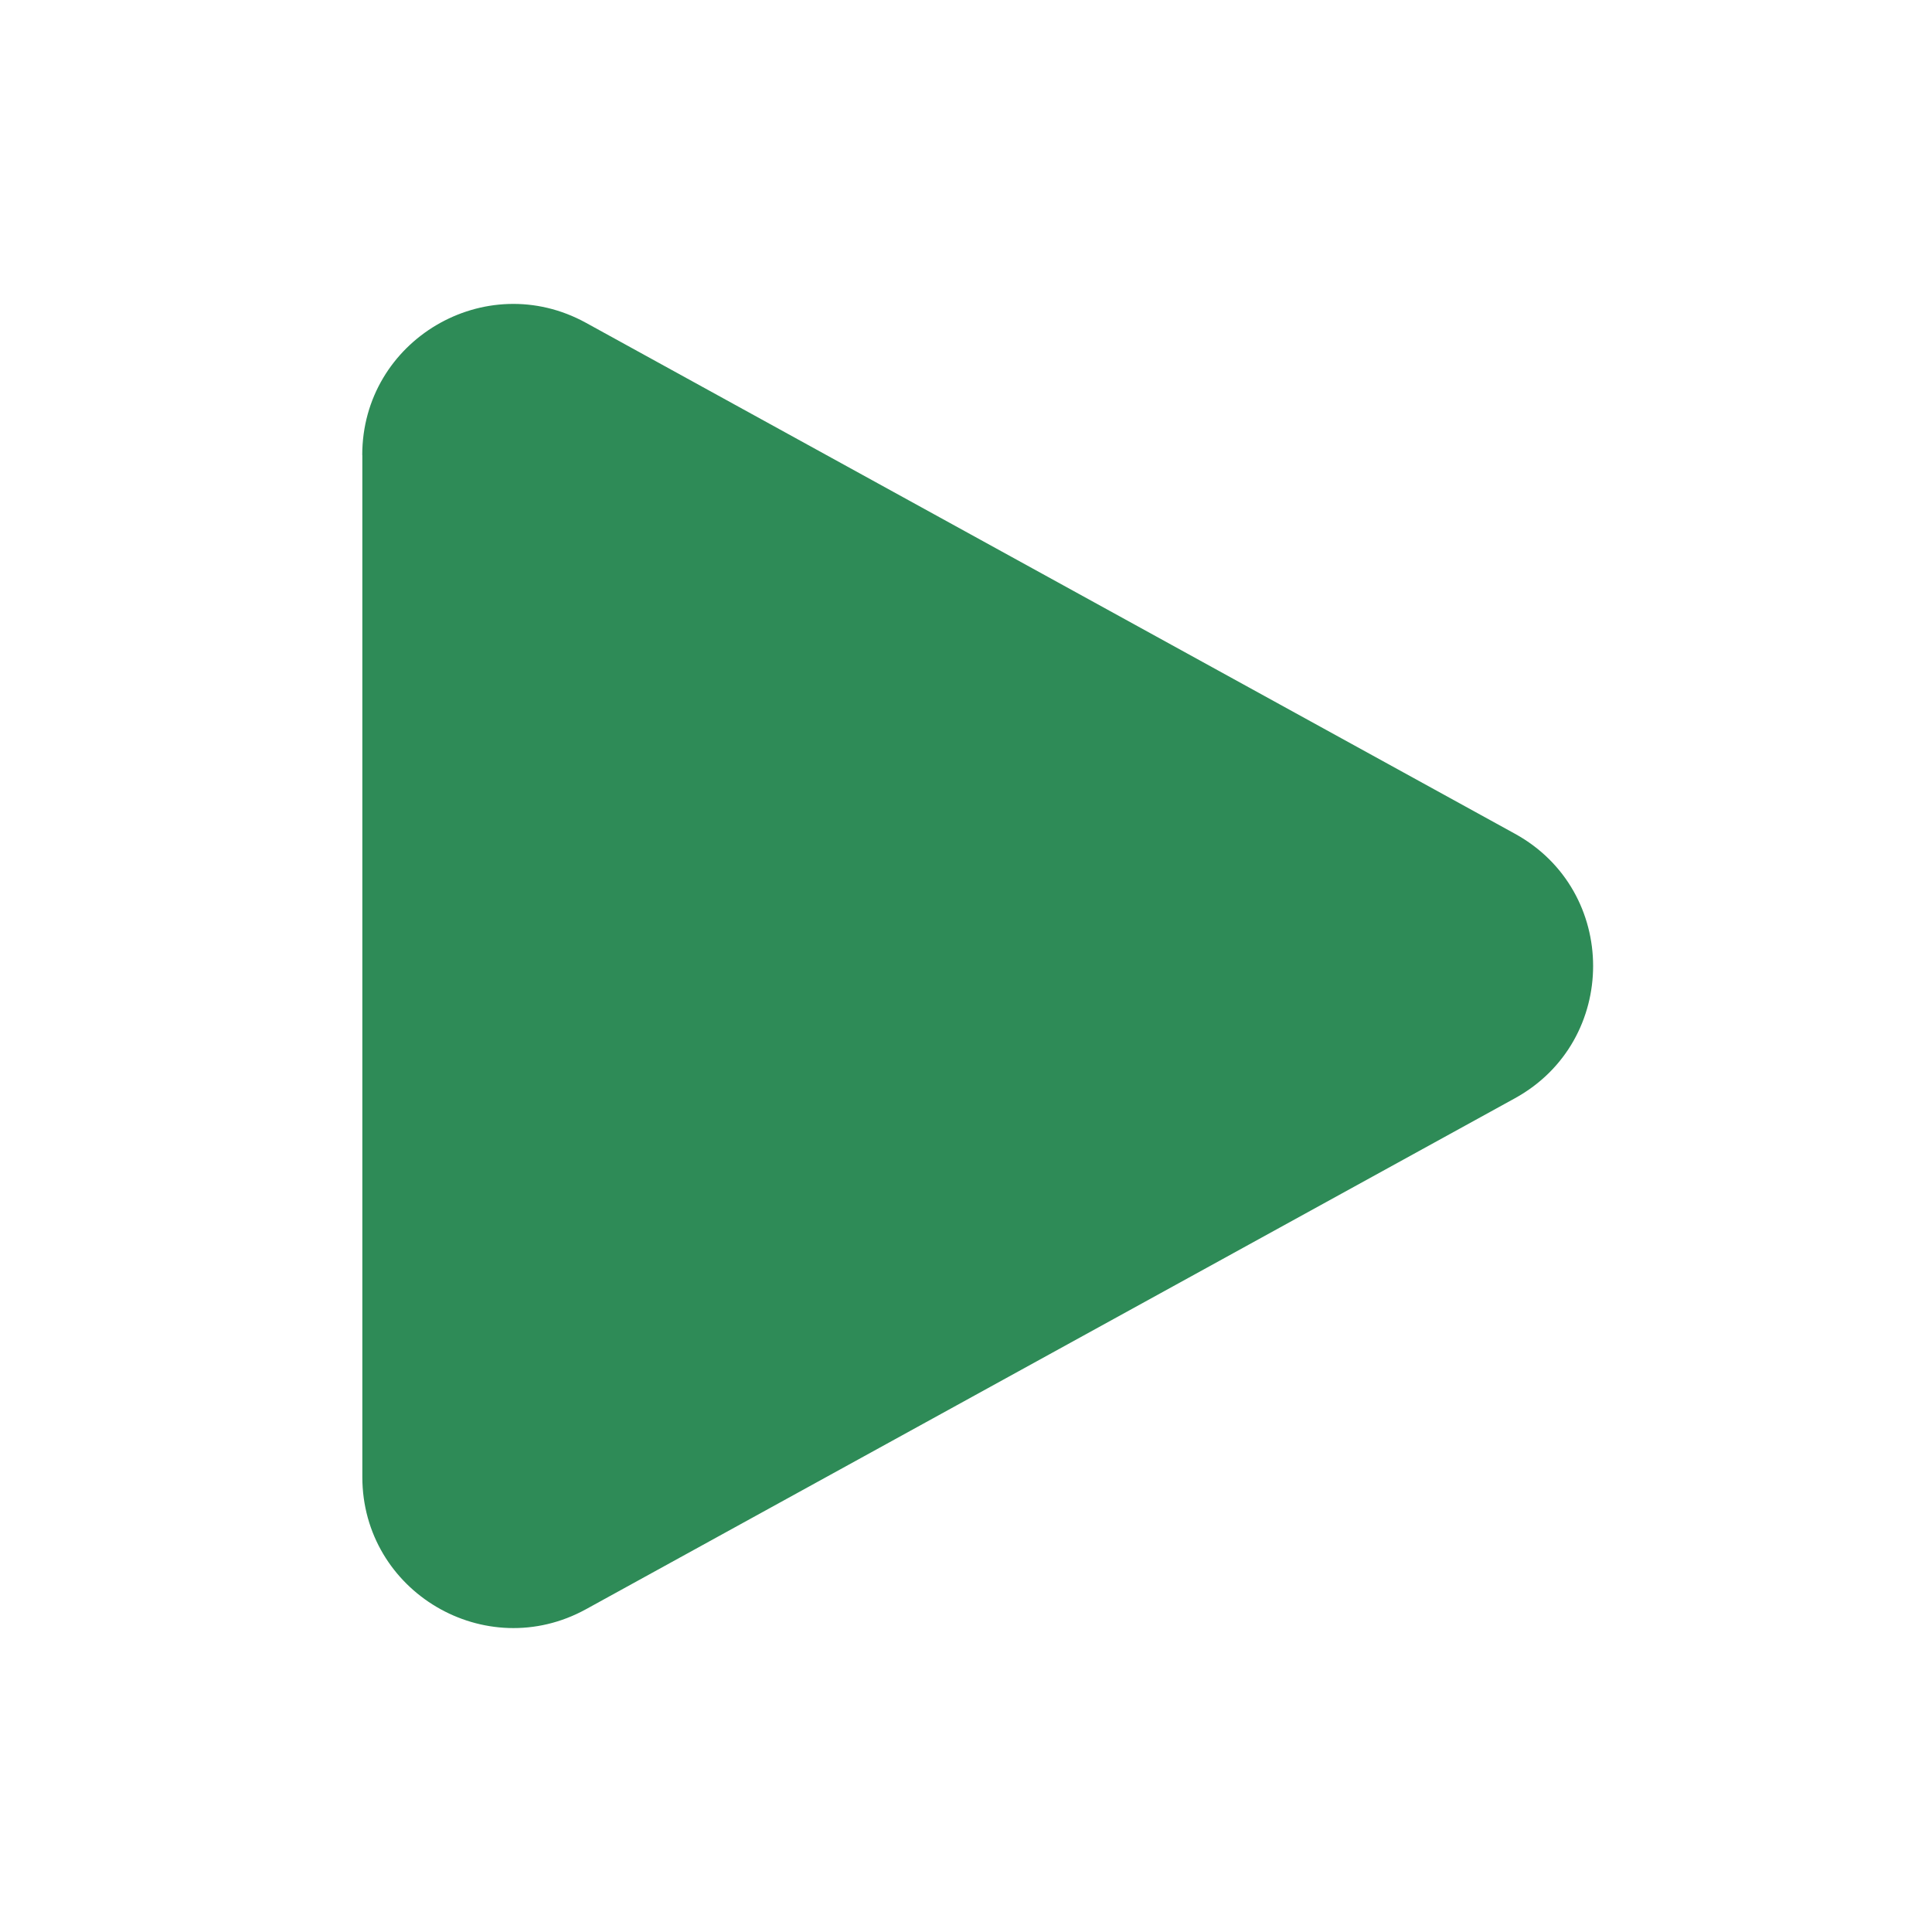
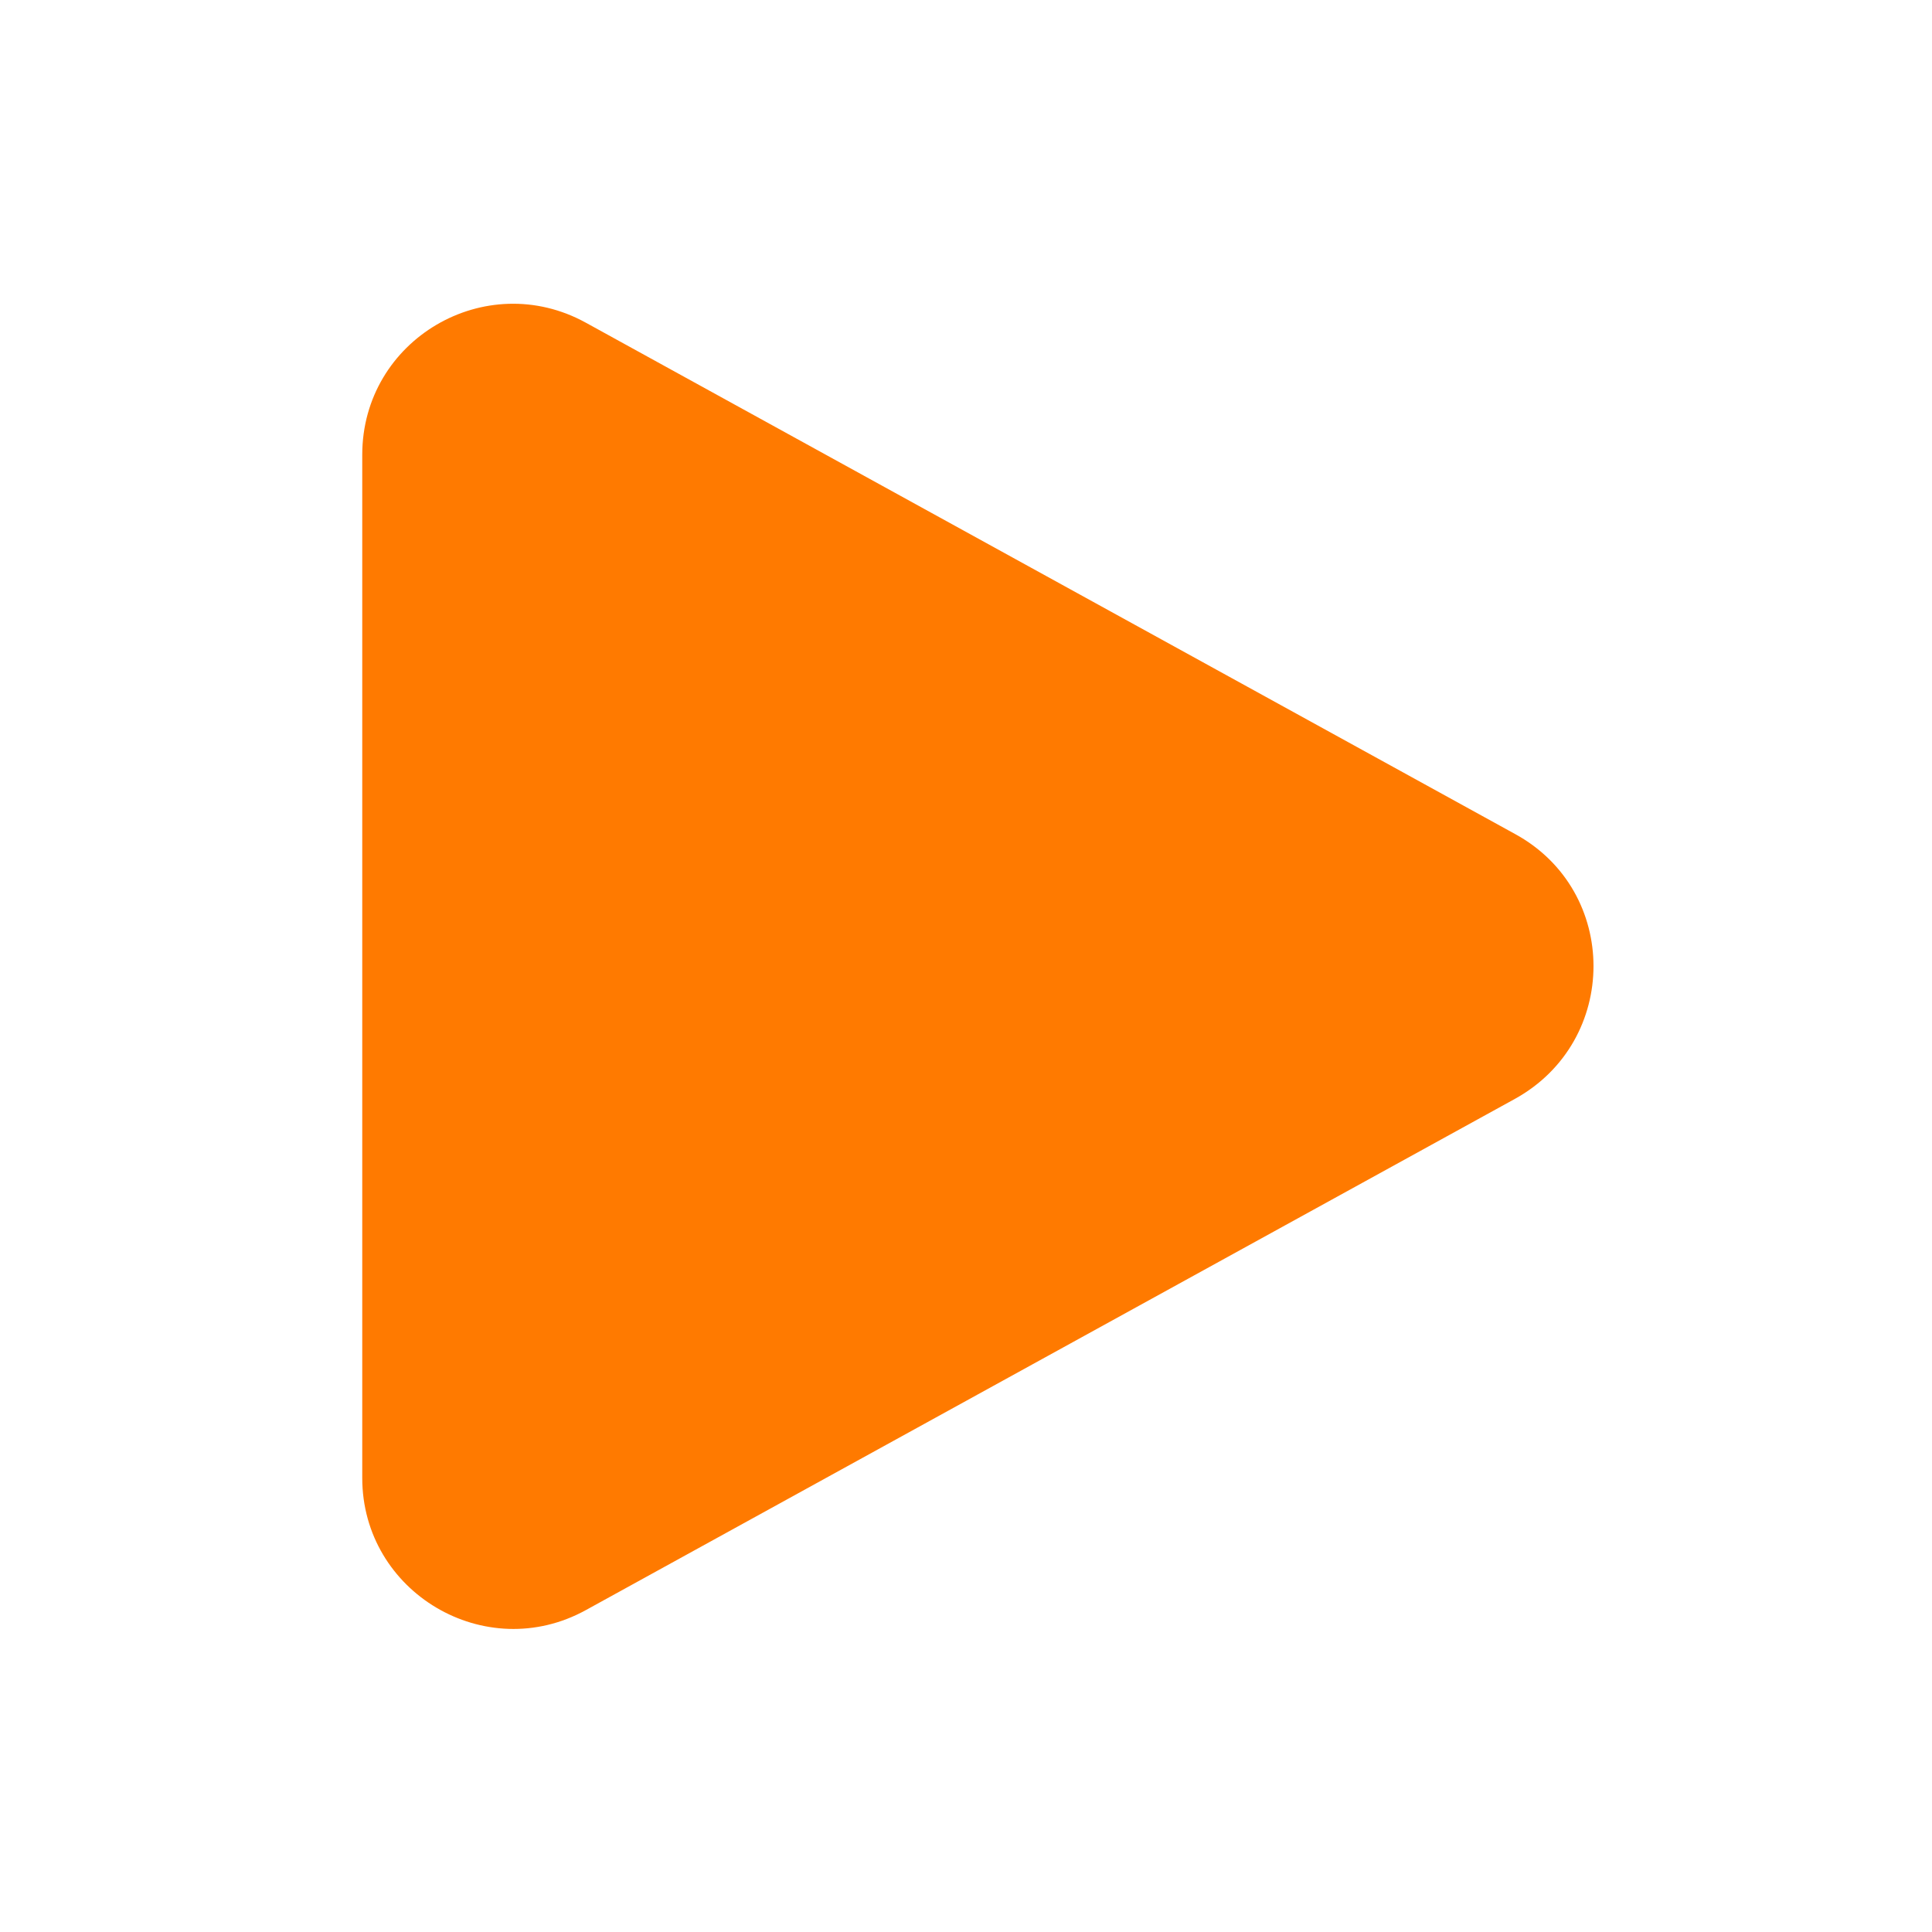
- <svg xmlns="http://www.w3.org/2000/svg" viewBox="0 0 24 24" fill="#2E8B57" class="size-6">
-   <path fill-rule="evenodd" d="M4.5 5.653c0-1.427 1.529-2.33 2.779-1.643l11.54 6.347c1.295.712 1.295 2.573 0 3.286L7.28 19.99c-1.25.687-2.779-.217-2.779-1.643V5.653Z" clip-rule="evenodd" />
+ <svg xmlns="http://www.w3.org/2000/svg" id="Layer_1" version="1.1" viewBox="0 0 24 24">
+   <defs>
+     <style>
+       .st0 {
+         fill: #ff7a00;
+         fill-rule: evenodd;
+       }
+     </style>
+   </defs>
+   <path class="st0" d="M4.5,5.65c0-1.43,1.53-2.33,2.78-1.64l11.54,6.35c1.3.71,1.3,2.57,0,3.29l-11.54,6.35c-1.25.69-2.78-.22-2.78-1.64V5.65h0Z" />
</svg>
